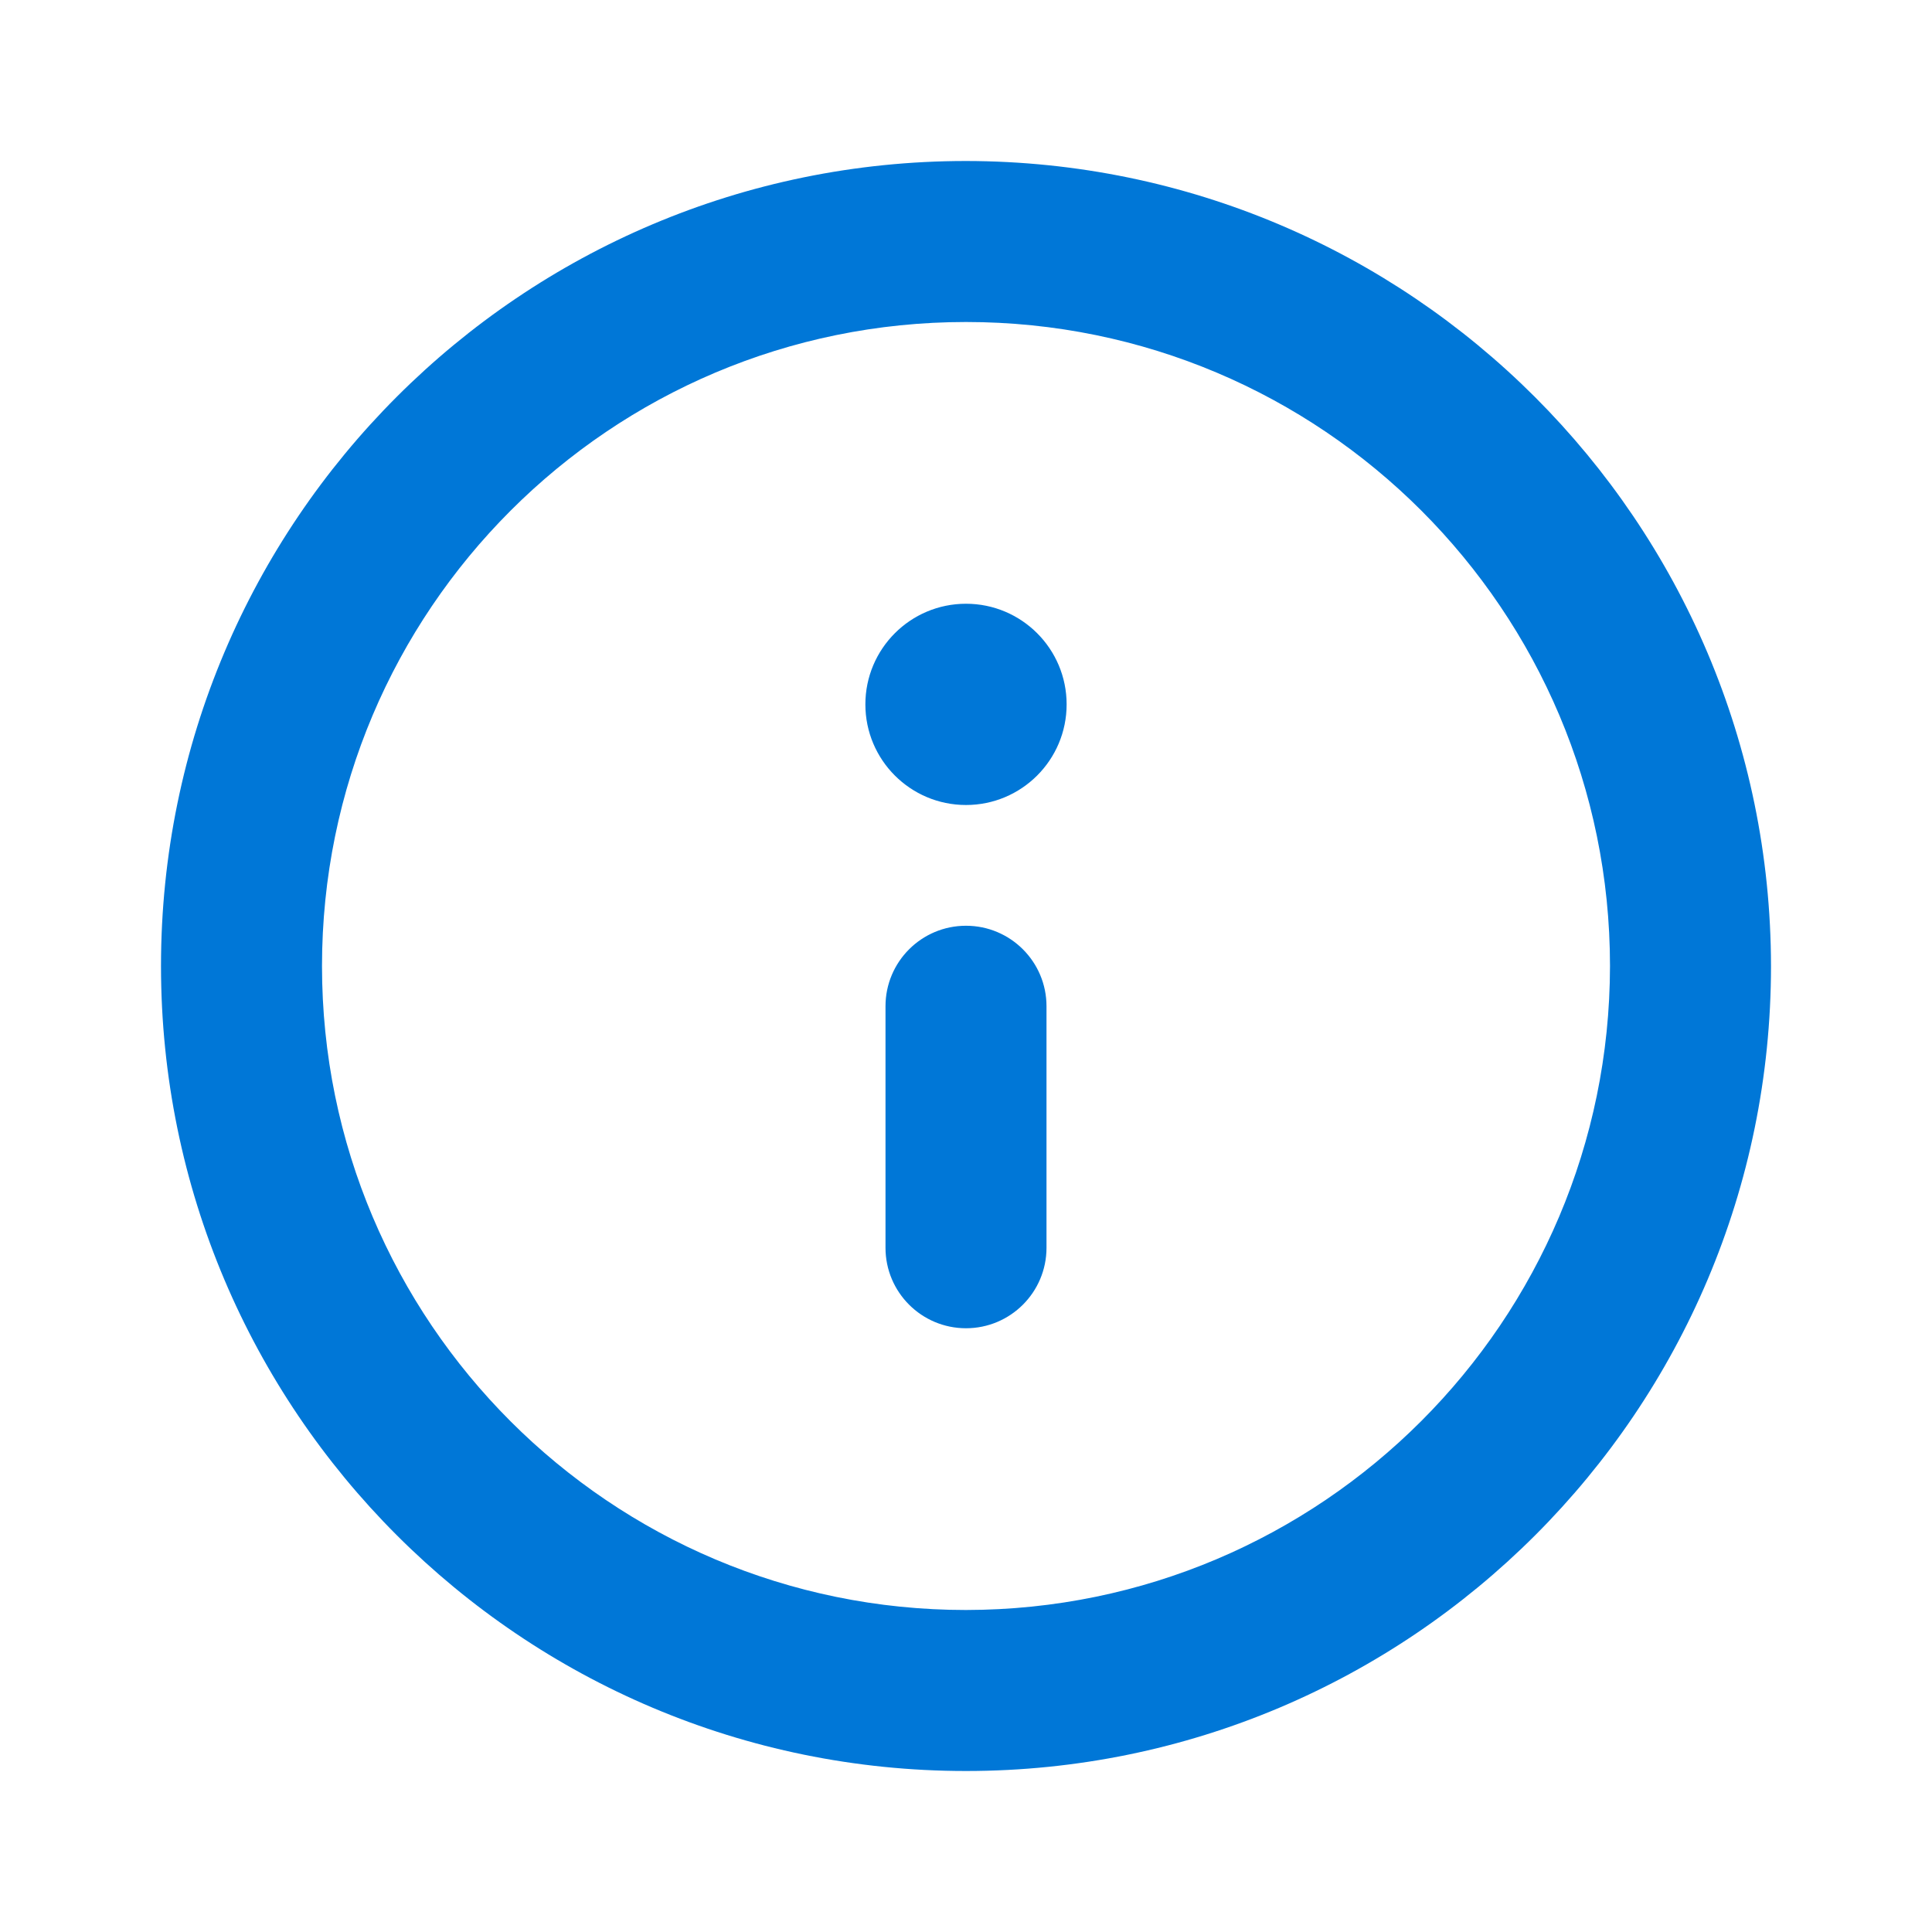
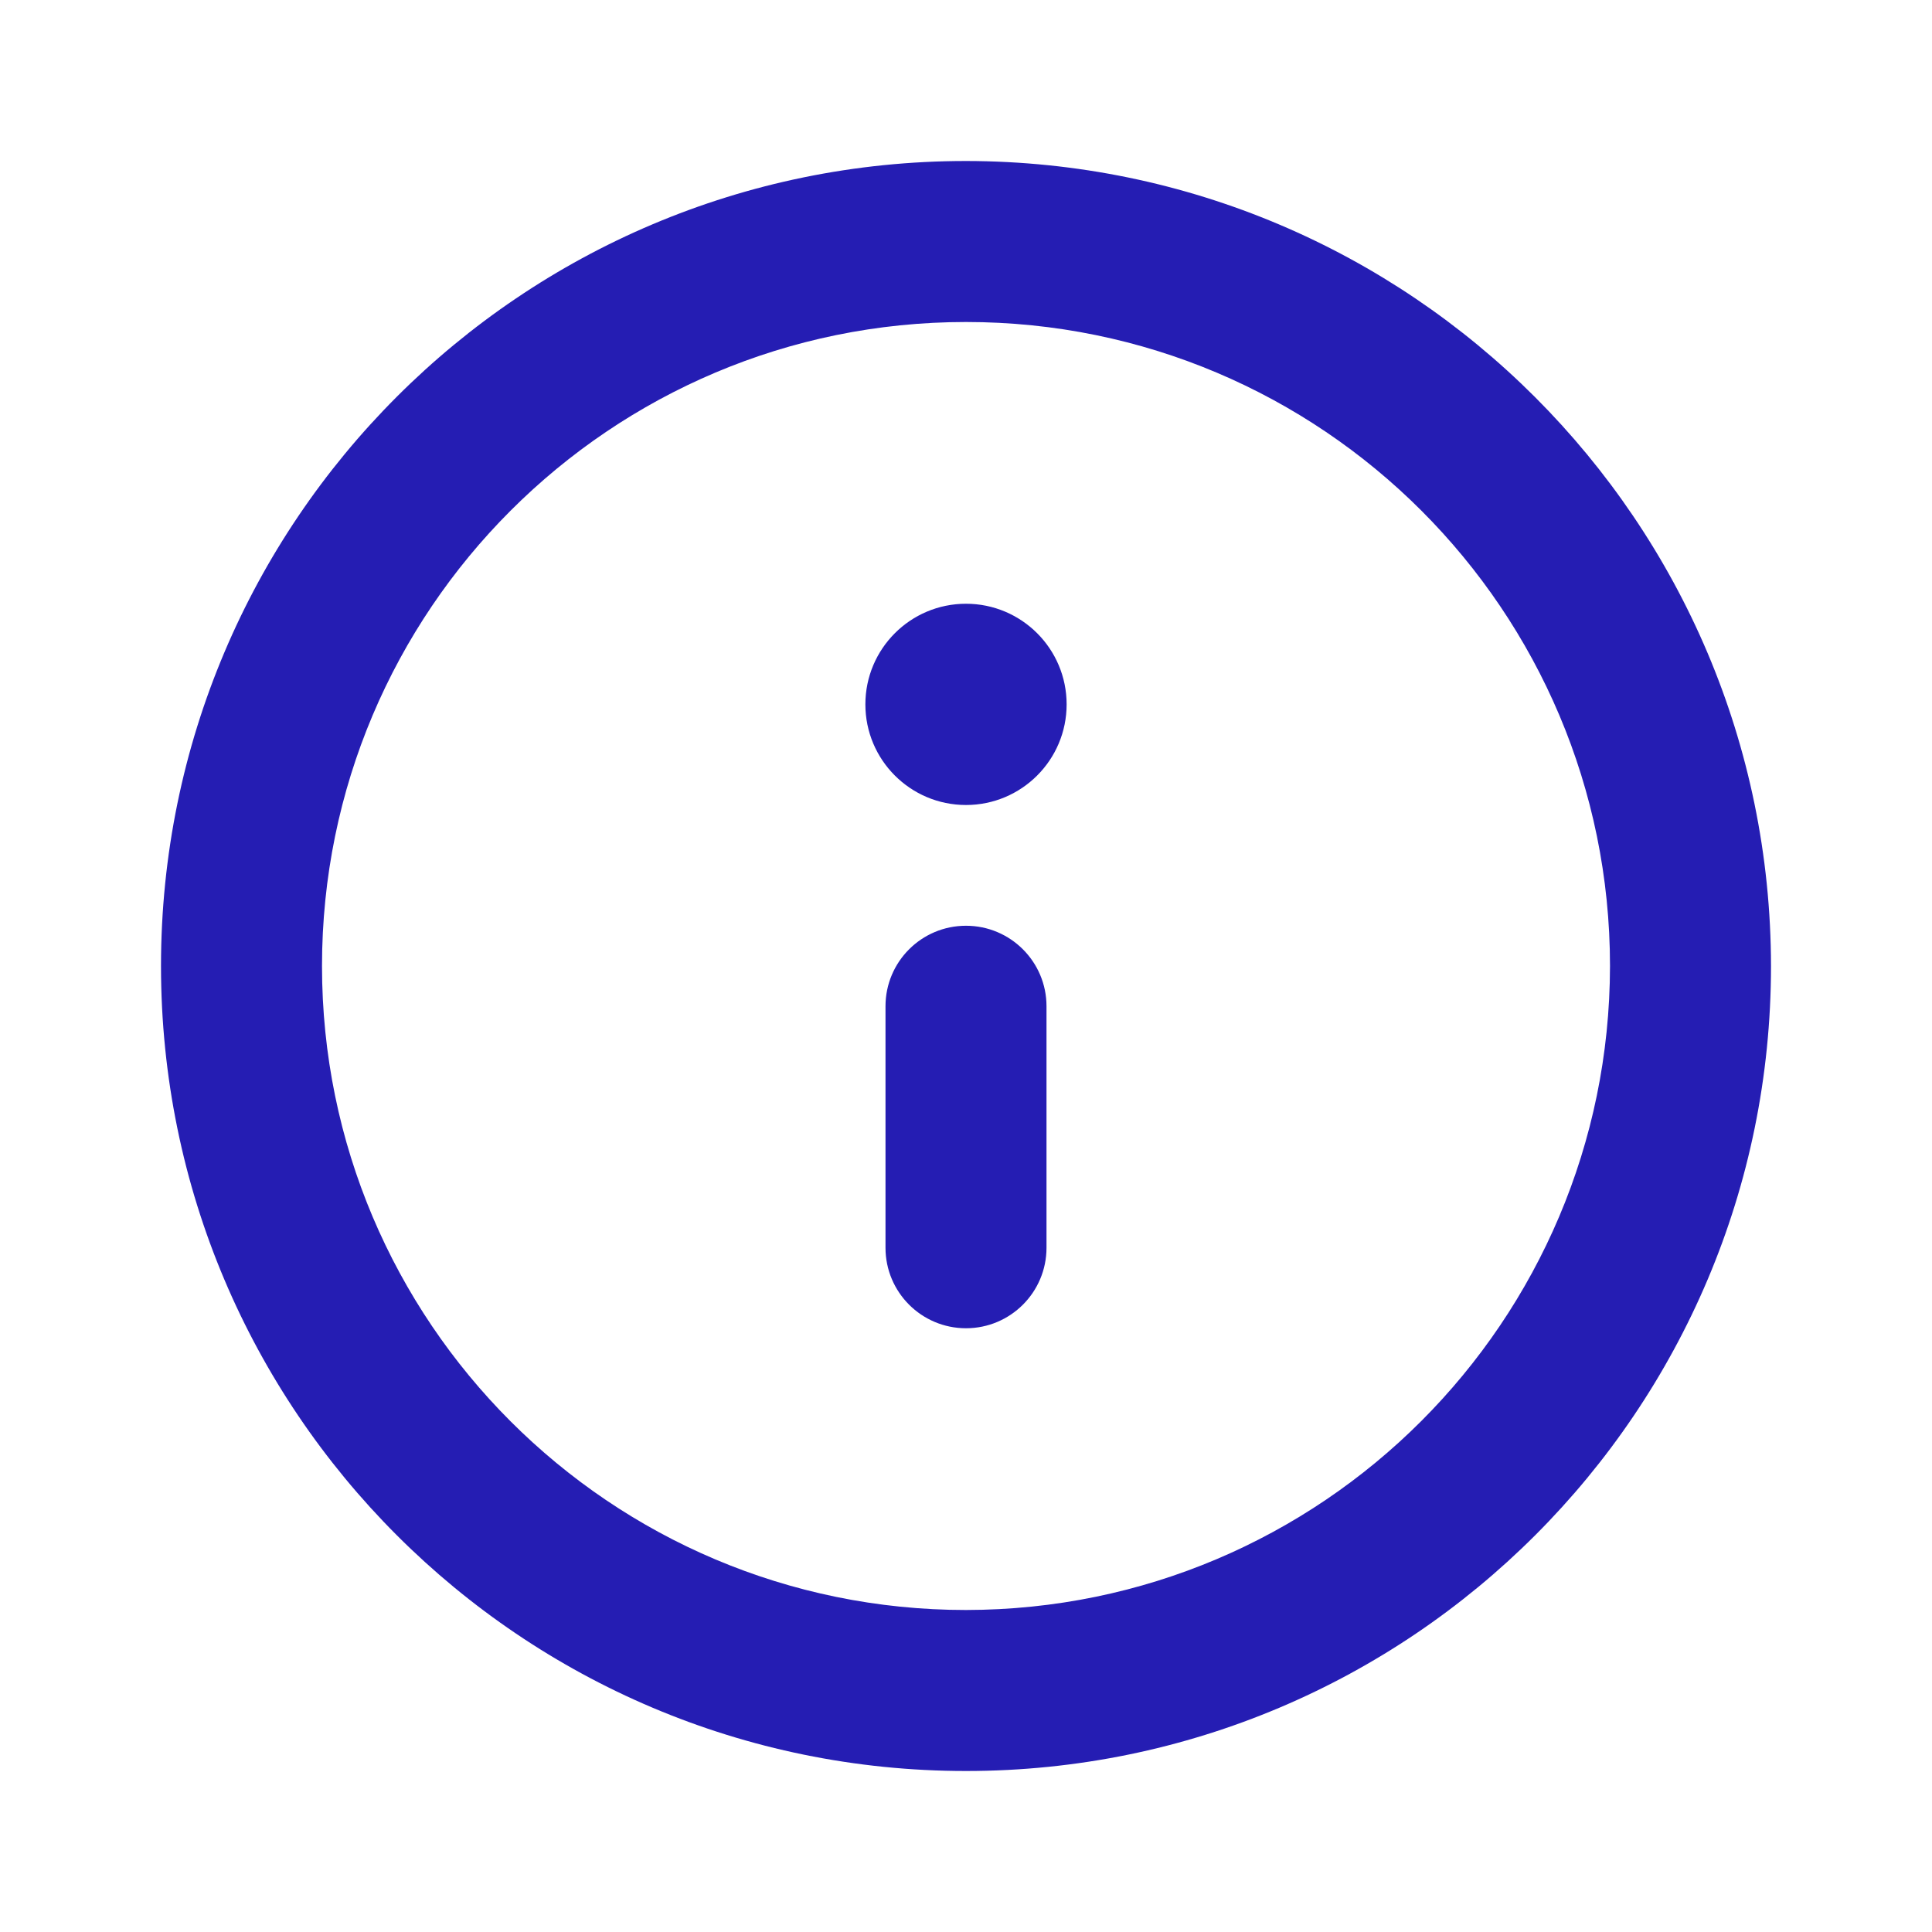
<svg xmlns="http://www.w3.org/2000/svg" id="Layer_1" data-name="Layer 1" viewBox="0 0 24 24">
-   <path fill="#0077D7" d="M12,2A10,10,0,1,0,22,12,10.011,10.011,0,0,0,12,2Zm0,18a8,8,0,1,1,8-8A8.009,8.009,0,0,1,12,20Zm0-8.5a1,1,0,0,0-1,1v3a1,1,0,0,0,2,0v-3A1,1,0,0,0,12,11.5Zm0-4a1.25,1.25,0,1,0,1.25,1.25A1.25,1.25,0,0,0,12,7.5Z" />
+   <path fill="#251db3" d="M12,2A10,10,0,1,0,22,12,10.011,10.011,0,0,0,12,2Zm0,18a8,8,0,1,1,8-8A8.009,8.009,0,0,1,12,20Zm0-8.5a1,1,0,0,0-1,1v3a1,1,0,0,0,2,0v-3A1,1,0,0,0,12,11.5Zm0-4a1.25,1.25,0,1,0,1.25,1.25A1.25,1.25,0,0,0,12,7.5Z" />
</svg>
